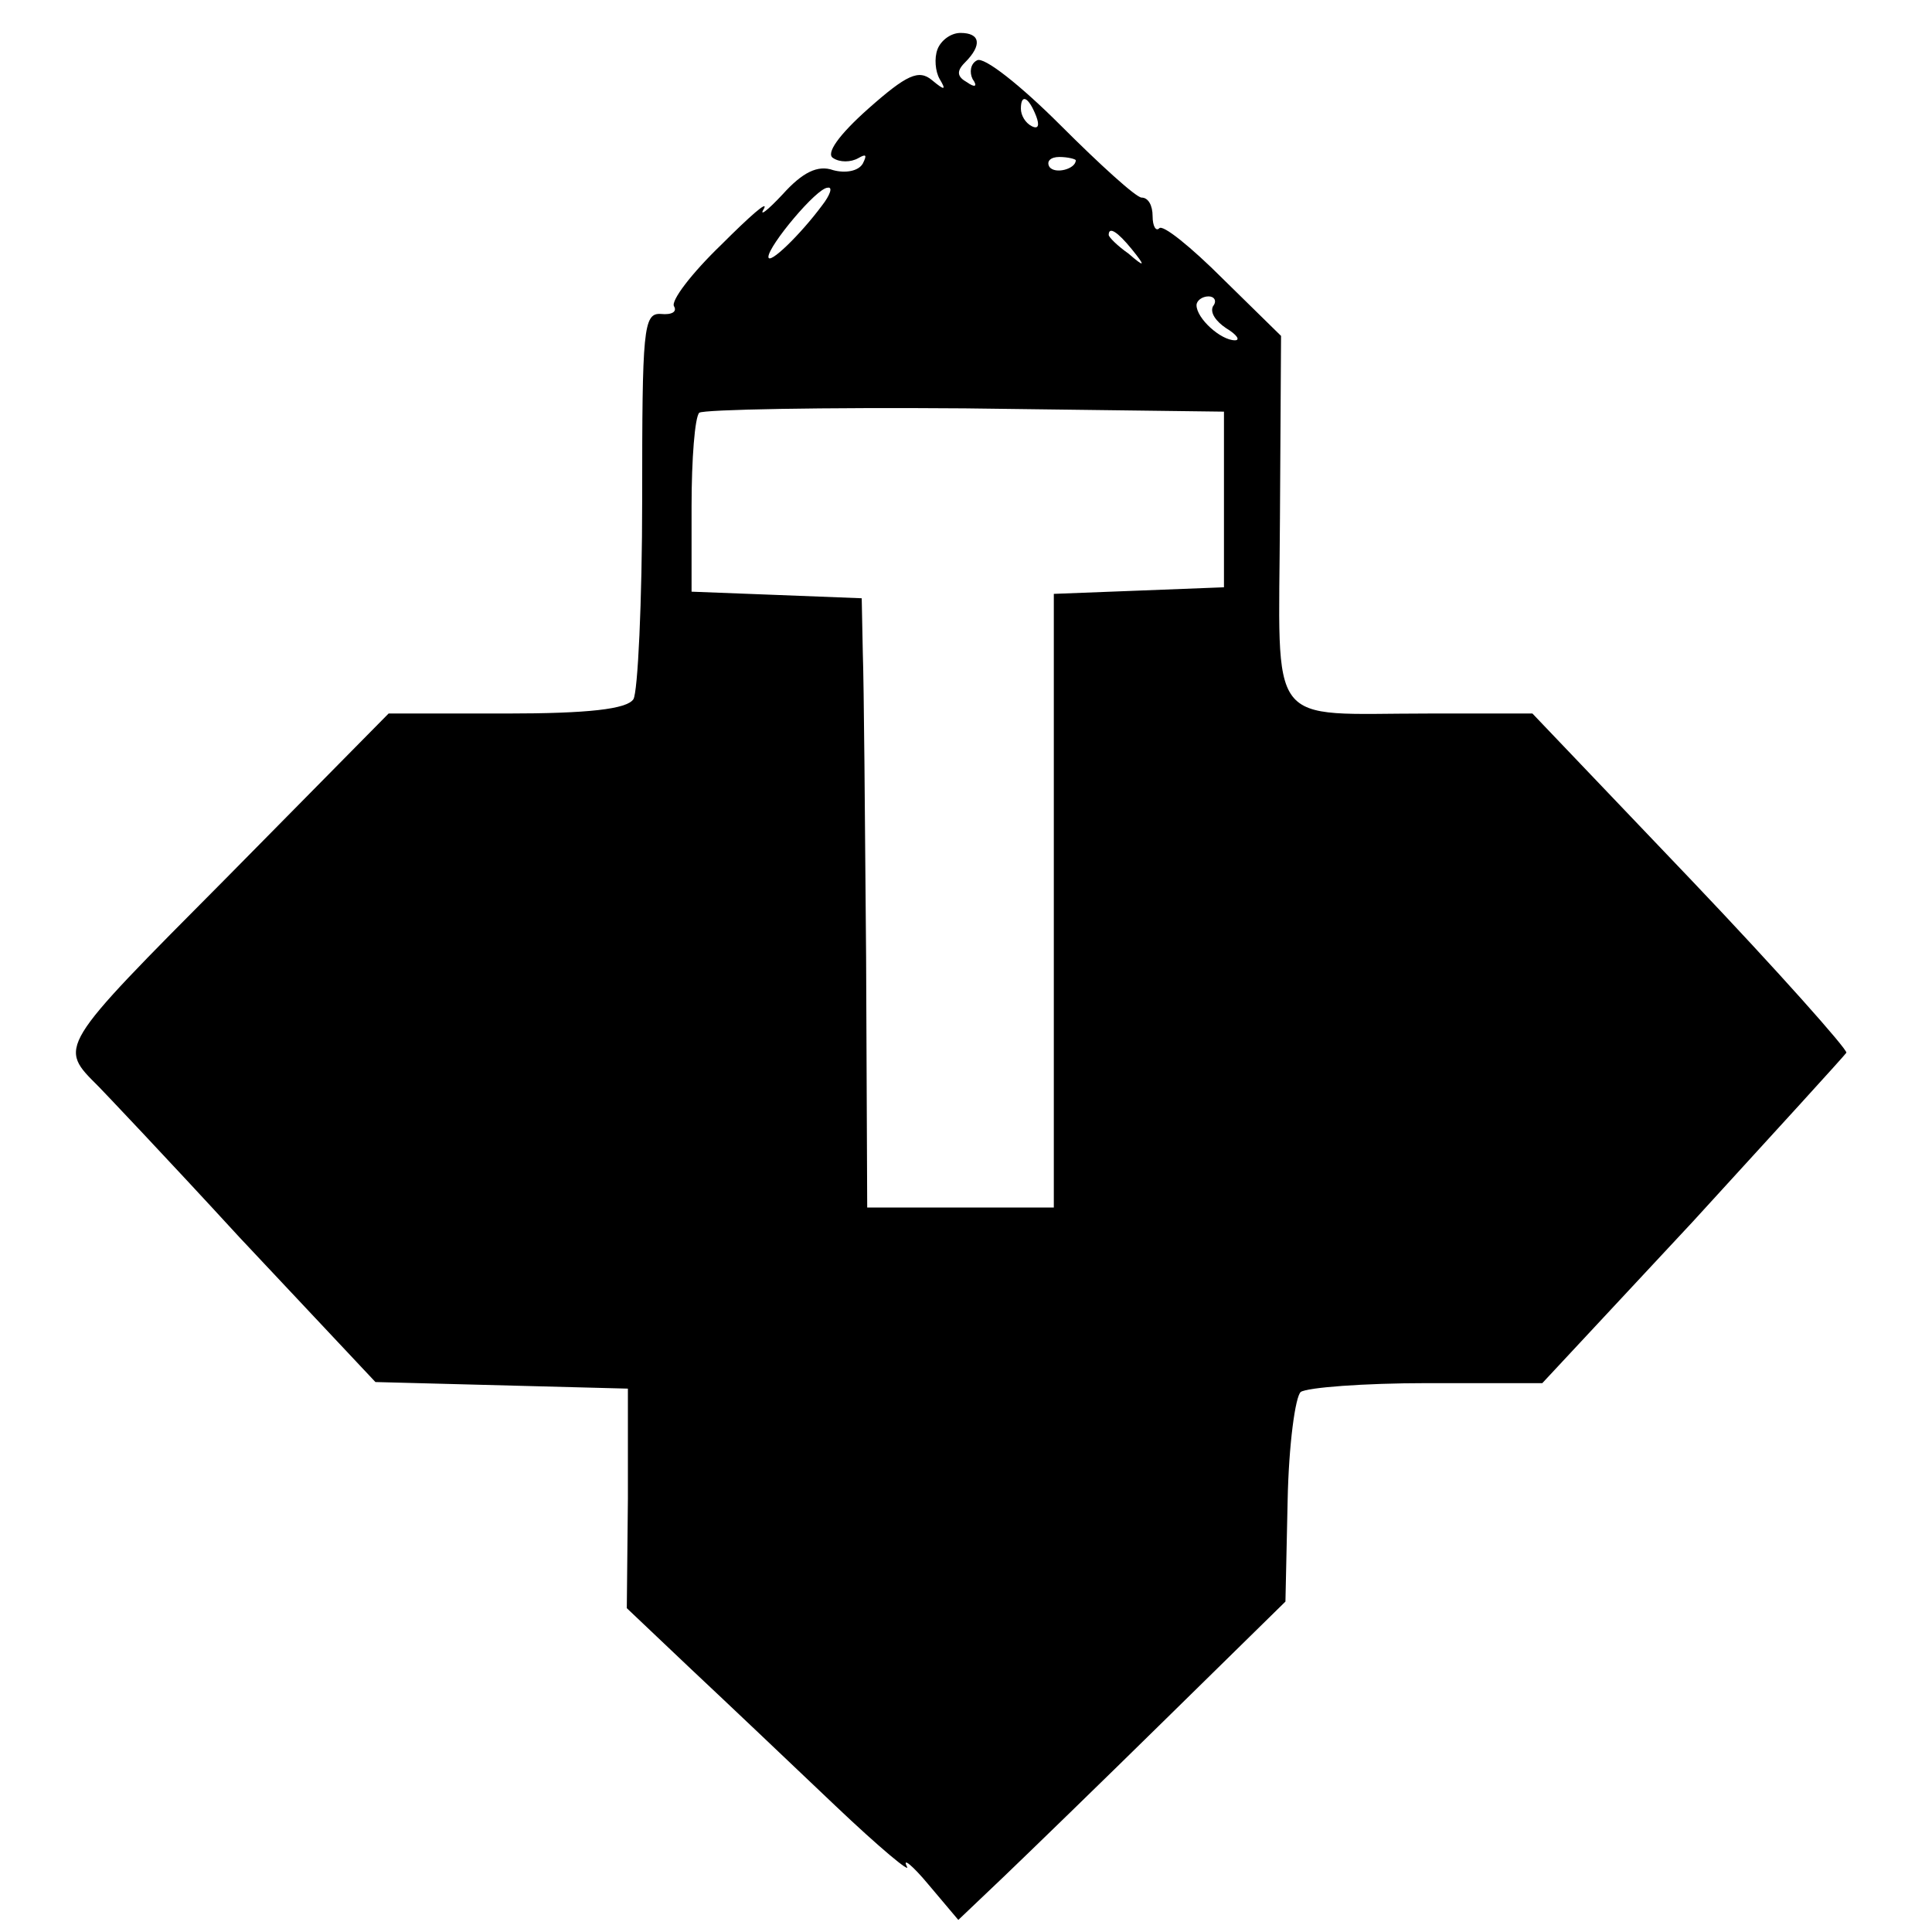
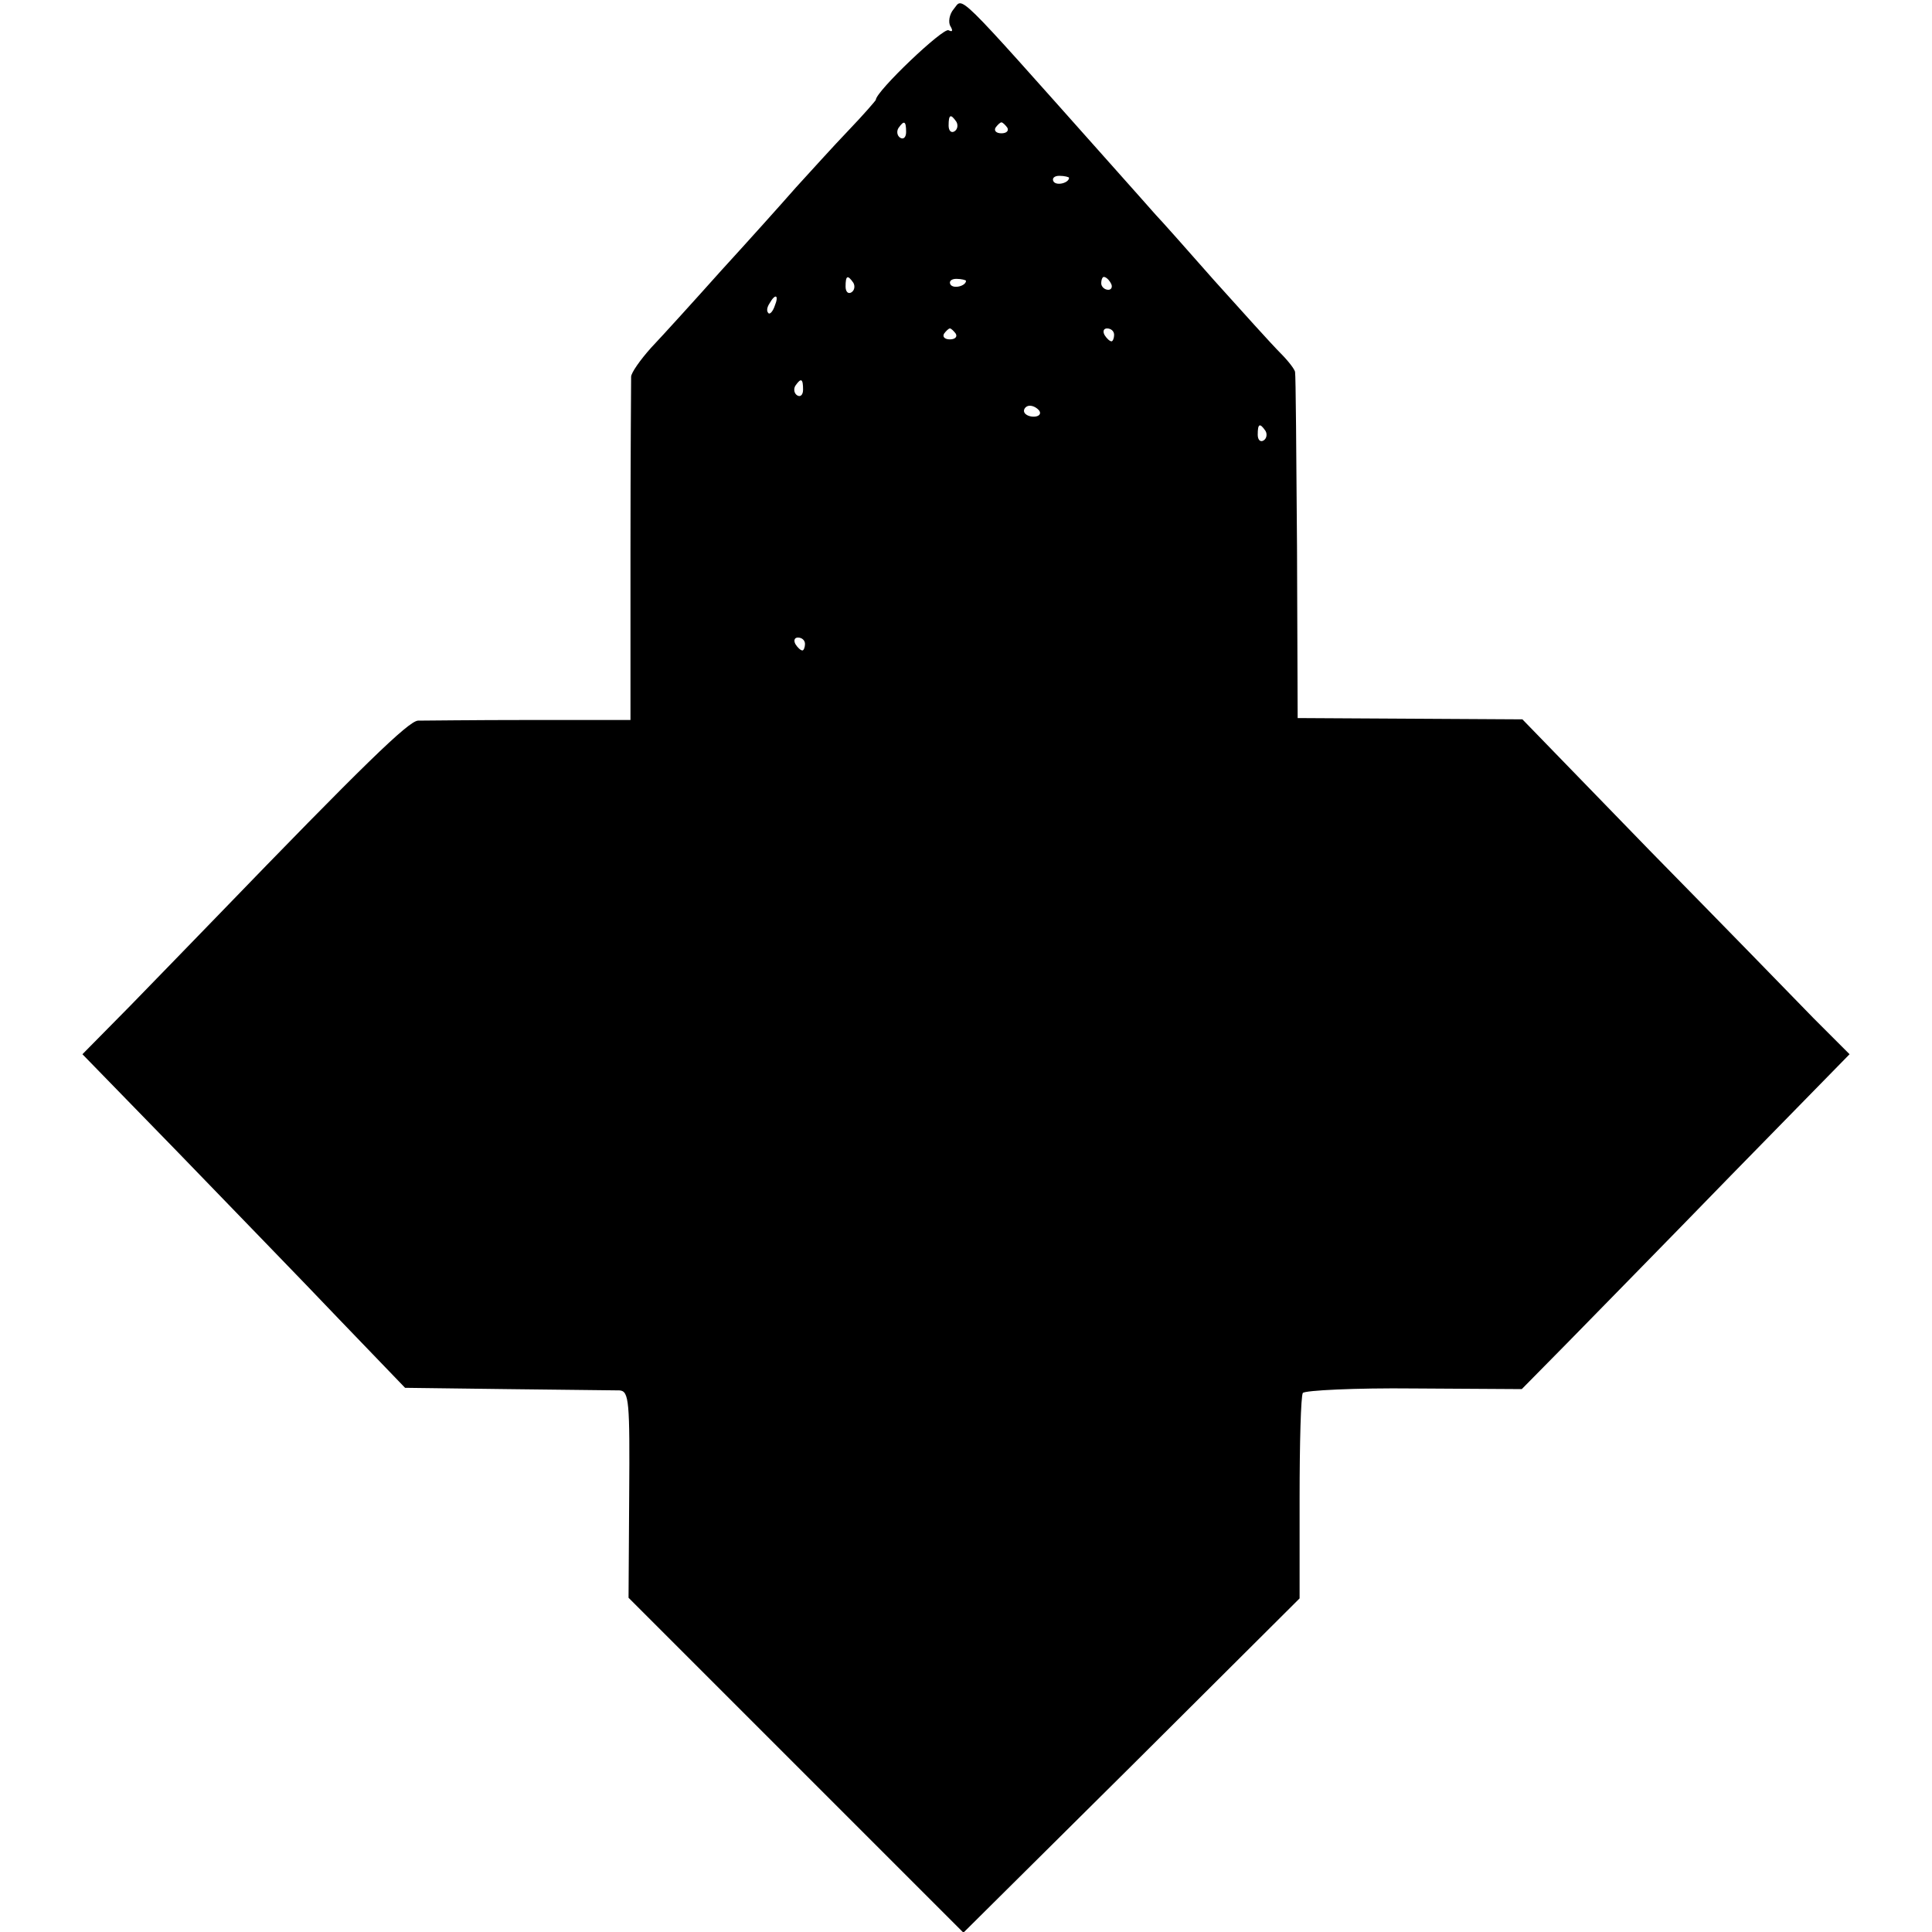
- <svg xmlns="http://www.w3.org/2000/svg" version="1.0" width="176pt" height="176pt" viewBox="0 0 176 176" preserveAspectRatio="xMidYMid meet">
-   <g transform="translate(0,176) scale(0.1,-0.1)" fill="#000000" stroke="none">
-     <path d="M854 1715 c-3 -8 -2 -20 2 -27 6 -10 5 -11 -7 -1 -12 10 -23 5 -58 -26 -27 -24 -39 -41 -32 -45 6 -4 16 -4 23 0 7 4 8 3 4 -5 -4 -7 -16 -9 -27 -6 -14 5 -28 -2 -46 -22 -14 -15 -22 -21 -17 -13 4 8 -13 -7 -39 -33 -27 -26 -46 -51 -43 -56 3 -5 -2 -8 -12 -7 -16 1 -17 -14 -17 -169 0 -93 -4 -176 -8 -182 -6 -9 -41 -13 -116 -13 l-107 0 -148 -150 c-155 -156 -153 -153 -116 -190 3 -3 61 -64 128 -137 l124 -132 115 -3 115 -3 0 -100 -1 -100 58 -55 c32 -30 91 -86 132 -125 40 -38 70 -63 65 -55 -4 8 5 1 20 -17 l27 -32 41 39 c23 22 90 87 149 145 l108 106 2 92 c1 51 7 95 12 99 6 4 57 8 115 8 l105 0 137 147 c75 82 138 151 140 154 1 3 -62 74 -141 157 l-145 152 -95 0 c-149 0 -136 -17 -135 178 l1 166 -53 52 c-29 29 -55 50 -58 46 -3 -3 -6 2 -6 11 0 10 -4 17 -10 17 -5 0 -38 30 -74 66 -36 36 -70 63 -76 59 -6 -3 -7 -11 -4 -17 5 -7 2 -8 -5 -3 -9 5 -10 10 -2 18 16 16 14 27 -4 27 -9 0 -18 -7 -21 -15z m90 -61 c3 -8 2 -12 -4 -9 -6 3 -10 10 -10 16 0 14 7 11 14 -7z m36 -40 c0 -8 -19 -13 -24 -6 -3 5 1 9 9 9 8 0 15 -2 15 -3z m-231 -41 c-20 -27 -49 -55 -49 -47 0 10 44 63 54 63 5 1 2 -7 -5 -16z m282 -40 c13 -16 12 -17 -3 -4 -10 7 -18 15 -18 17 0 8 8 3 21 -13z m74 -52 c-3 -6 3 -14 12 -20 10 -6 13 -11 8 -11 -13 0 -35 20 -35 32 0 4 5 8 11 8 5 0 8 -4 4 -9z m10 -176 l0 -80 -77 -3 -78 -3 0 -279 0 -280 -85 0 -85 0 -1 228 c-1 125 -2 250 -3 277 l-1 50 -77 3 -78 3 0 78 c0 43 3 81 7 85 4 3 113 5 242 4 l236 -3 0 -80z" />
+ <svg xmlns="http://www.w3.org/2000/svg" version="1.0" width="300pt" height="300pt" viewBox="0 0 300 300" preserveAspectRatio="xMidYMid meet">
+   <g transform="translate(0,300) scale(0.1,-0.1)" fill="#000000" stroke="none">
+     <path d="M1481 2986 c-7 -8 -9 -21 -5 -27 4 -7 3 -9 -3 -6 -8 5 -113 -95 -113 -108 0 -1 -19 -23 -42 -47 -24 -25 -60 -65 -82 -89 -21 -24 -73 -82 -116 -129 -42 -47 -91 -101 -109 -120 -17 -19 -31 -39 -31 -45 0 -5 -1 -128 -1 -272 l0 -261 -157 0 c-86 0 -164 -1 -173 -1 -15 -1 -85 -69 -314 -306 -33 -34 -93 -96 -133 -137 l-74 -75 149 -153 c81 -84 194 -200 250 -259 l102 -106 158 -2 c87 -1 166 -2 175 -2 15 -1 16 -18 15 -162 l-1 -160 260 -260 260 -260 261 259 261 260 0 155 c0 86 2 159 5 164 3 4 81 8 173 7 l167 -1 71 72 c39 40 154 157 254 260 l184 188 -56 56 c-30 31 -144 148 -254 260 l-198 204 -174 1 -175 1 -1 265 c-1 146 -2 268 -3 272 0 4 -11 18 -23 30 -13 13 -59 64 -103 113 -44 50 -84 95 -90 101 -5 6 -41 46 -80 90 -236 265 -219 248 -234 230z m4 -175 c3 -5 2 -12 -3 -15 -5 -3 -9 1 -9 9 0 17 3 19 12 6z m-78 -16 c0 -8 -4 -12 -9 -9 -5 3 -6 10 -3 15 9 13 12 11 12 -6z m157 7 c3 -5 -1 -9 -9 -9 -8 0 -12 4 -9 9 3 4 7 8 9 8 2 0 6 -4 9 -8z m96 -78 c0 -8 -19 -13 -24 -6 -3 5 1 9 9 9 8 0 15 -2 15 -3z m-335 -163 c3 -5 2 -12 -3 -15 -5 -3 -9 1 -9 9 0 17 3 19 12 6z m175 3 c0 -8 -19 -13 -24 -6 -3 5 1 9 9 9 8 0 15 -2 15 -3z m225 -4 c3 -5 1 -10 -4 -10 -6 0 -11 5 -11 10 0 6 2 10 4 10 3 0 8 -4 11 -10z m-522 -35 c-3 -9 -8 -14 -10 -11 -3 3 -2 9 2 15 9 16 15 13 8 -4z m281 -43 c3 -5 -1 -9 -9 -9 -8 0 -12 4 -9 9 3 4 7 8 9 8 2 0 6 -4 9 -8z m246 -2 c0 -5 -2 -10 -4 -10 -3 0 -8 5 -11 10 -3 6 -1 10 4 10 6 0 11 -4 11 -10z m-483 -85 c0 -8 -4 -12 -9 -9 -5 3 -6 10 -3 15 9 13 12 11 12 -6z m367 -33 c3 -5 -1 -9 -9 -9 -8 0 -15 4 -15 9 0 4 4 8 9 8 6 0 12 -4 15 -8z m351 -31 c3 -5 2 -12 -3 -15 -5 -3 -9 1 -9 9 0 17 3 19 12 6z m-715 -331 c0 -5 -2 -10 -4 -10 -3 0 -8 5 -11 10 -3 6 -1 10 4 10 6 0 11 -4 11 -10z" />
  </g>
</svg>
